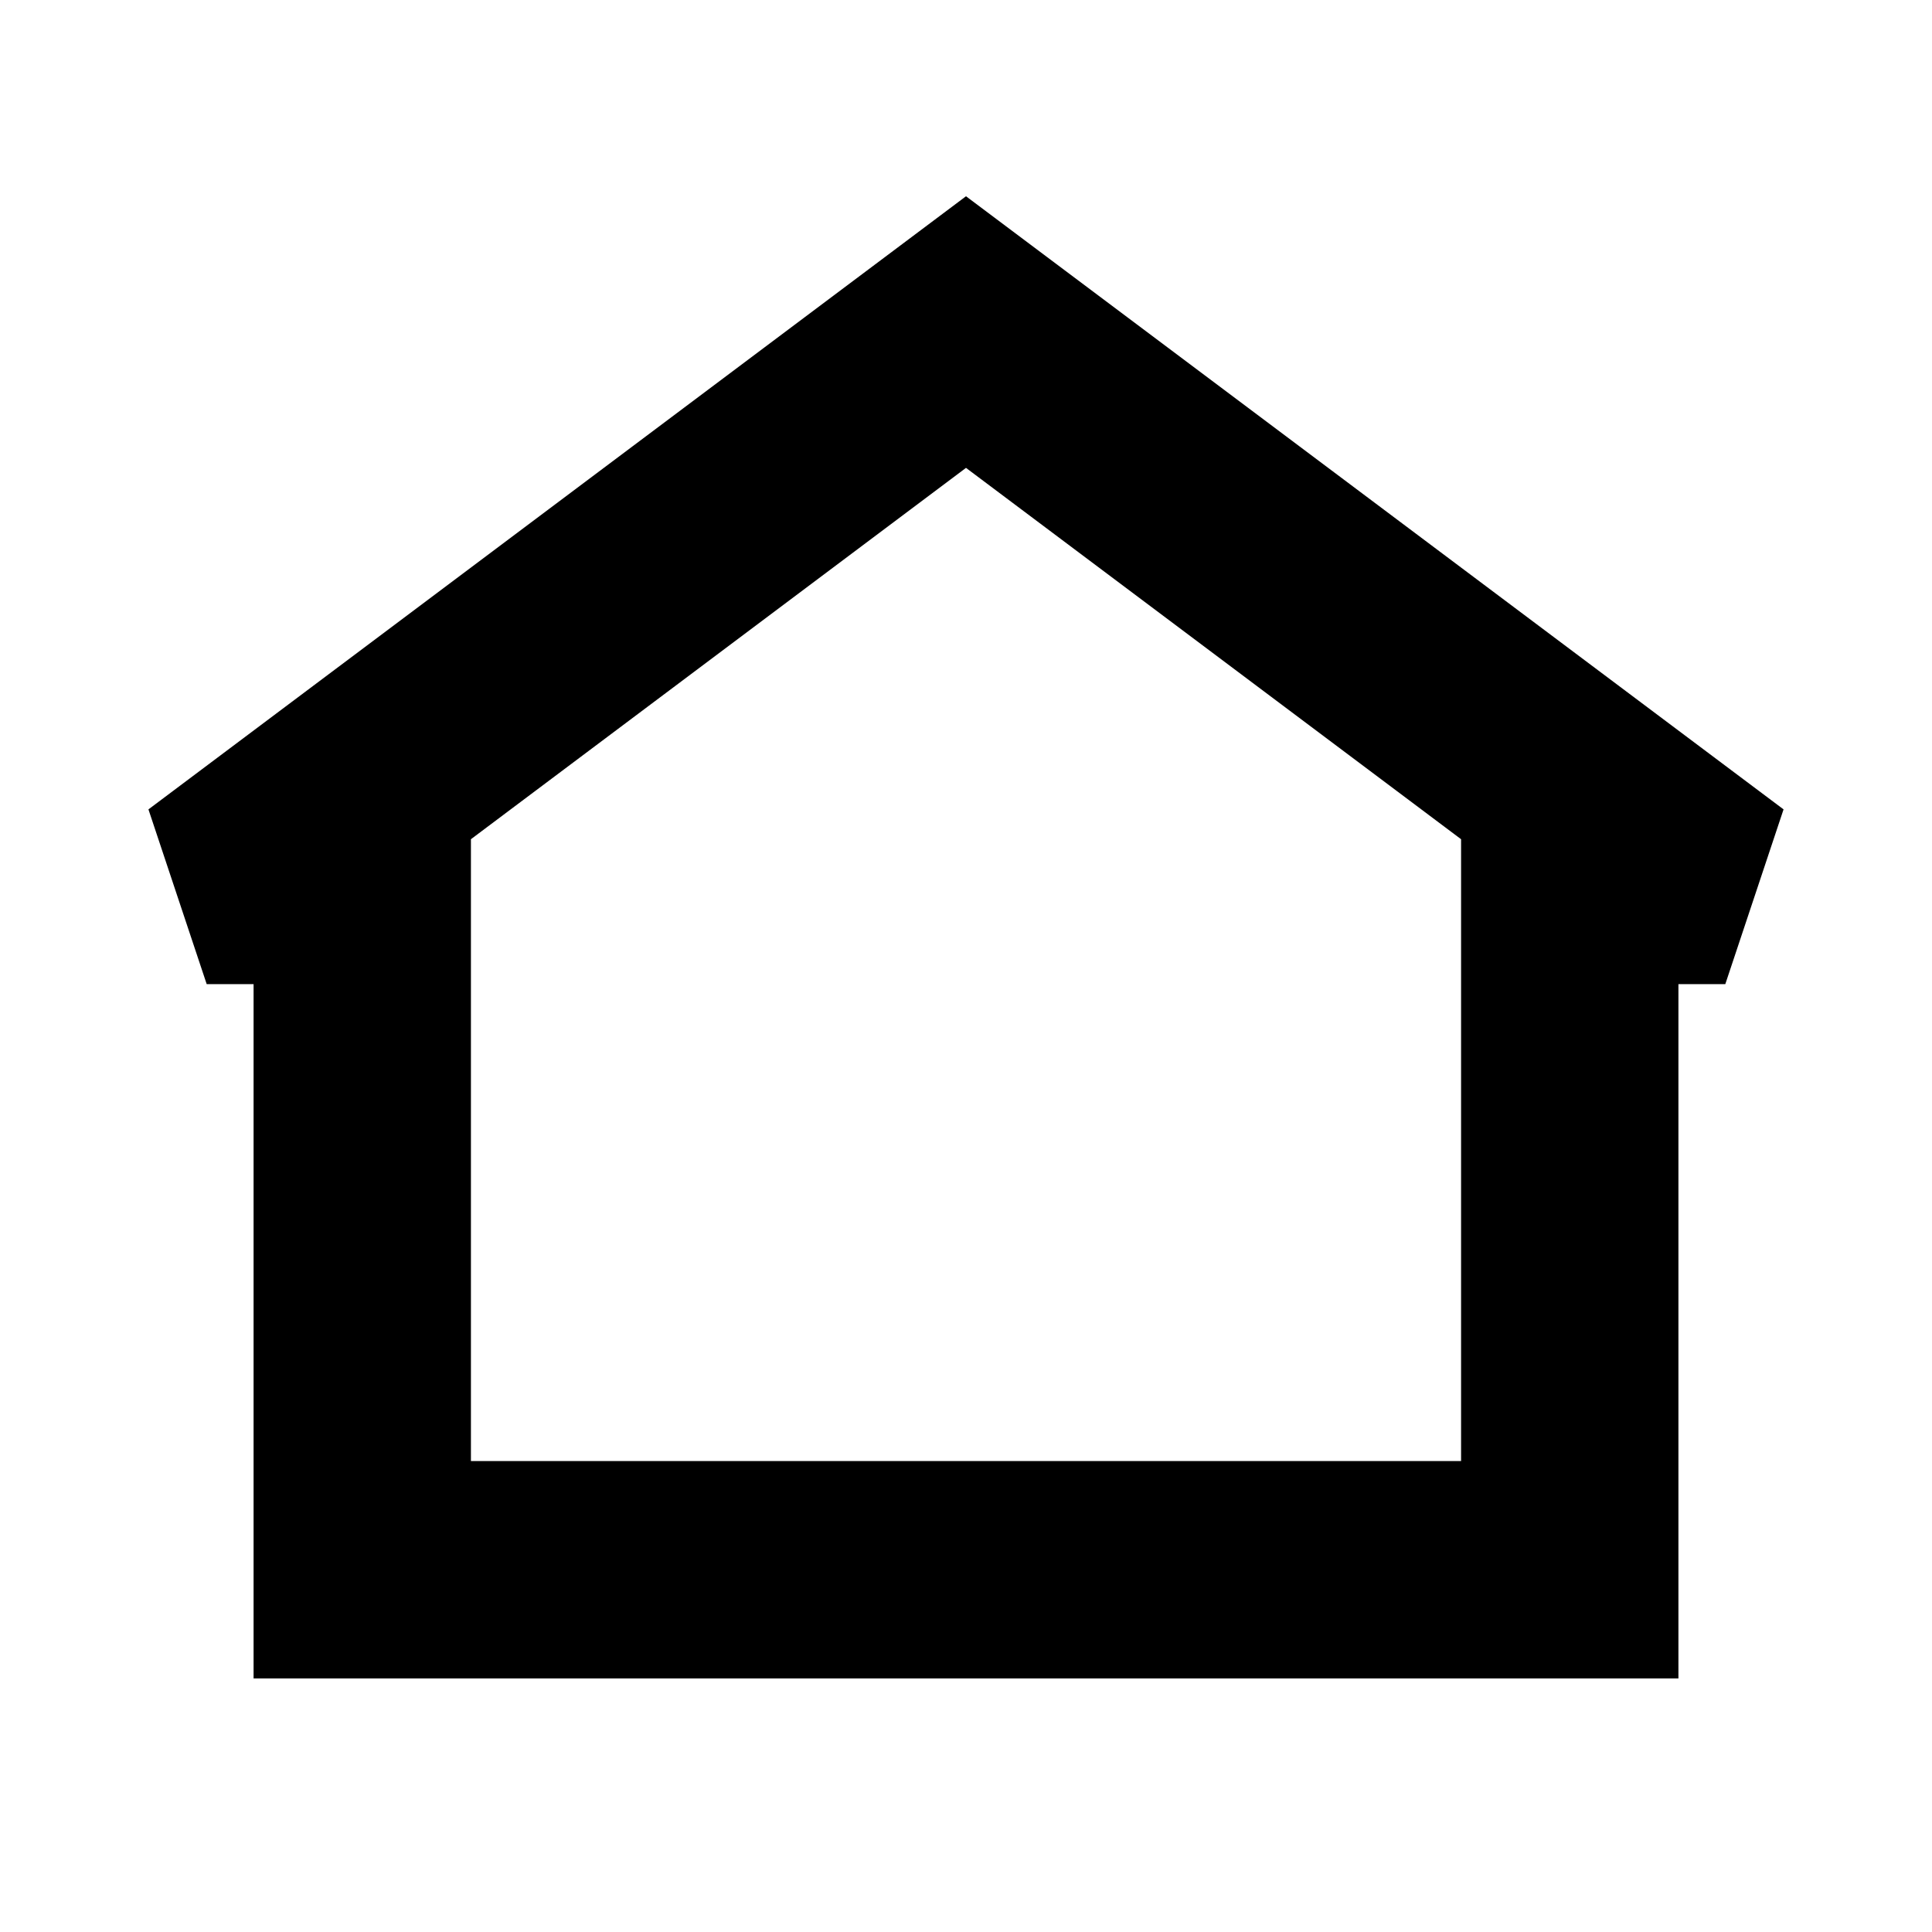
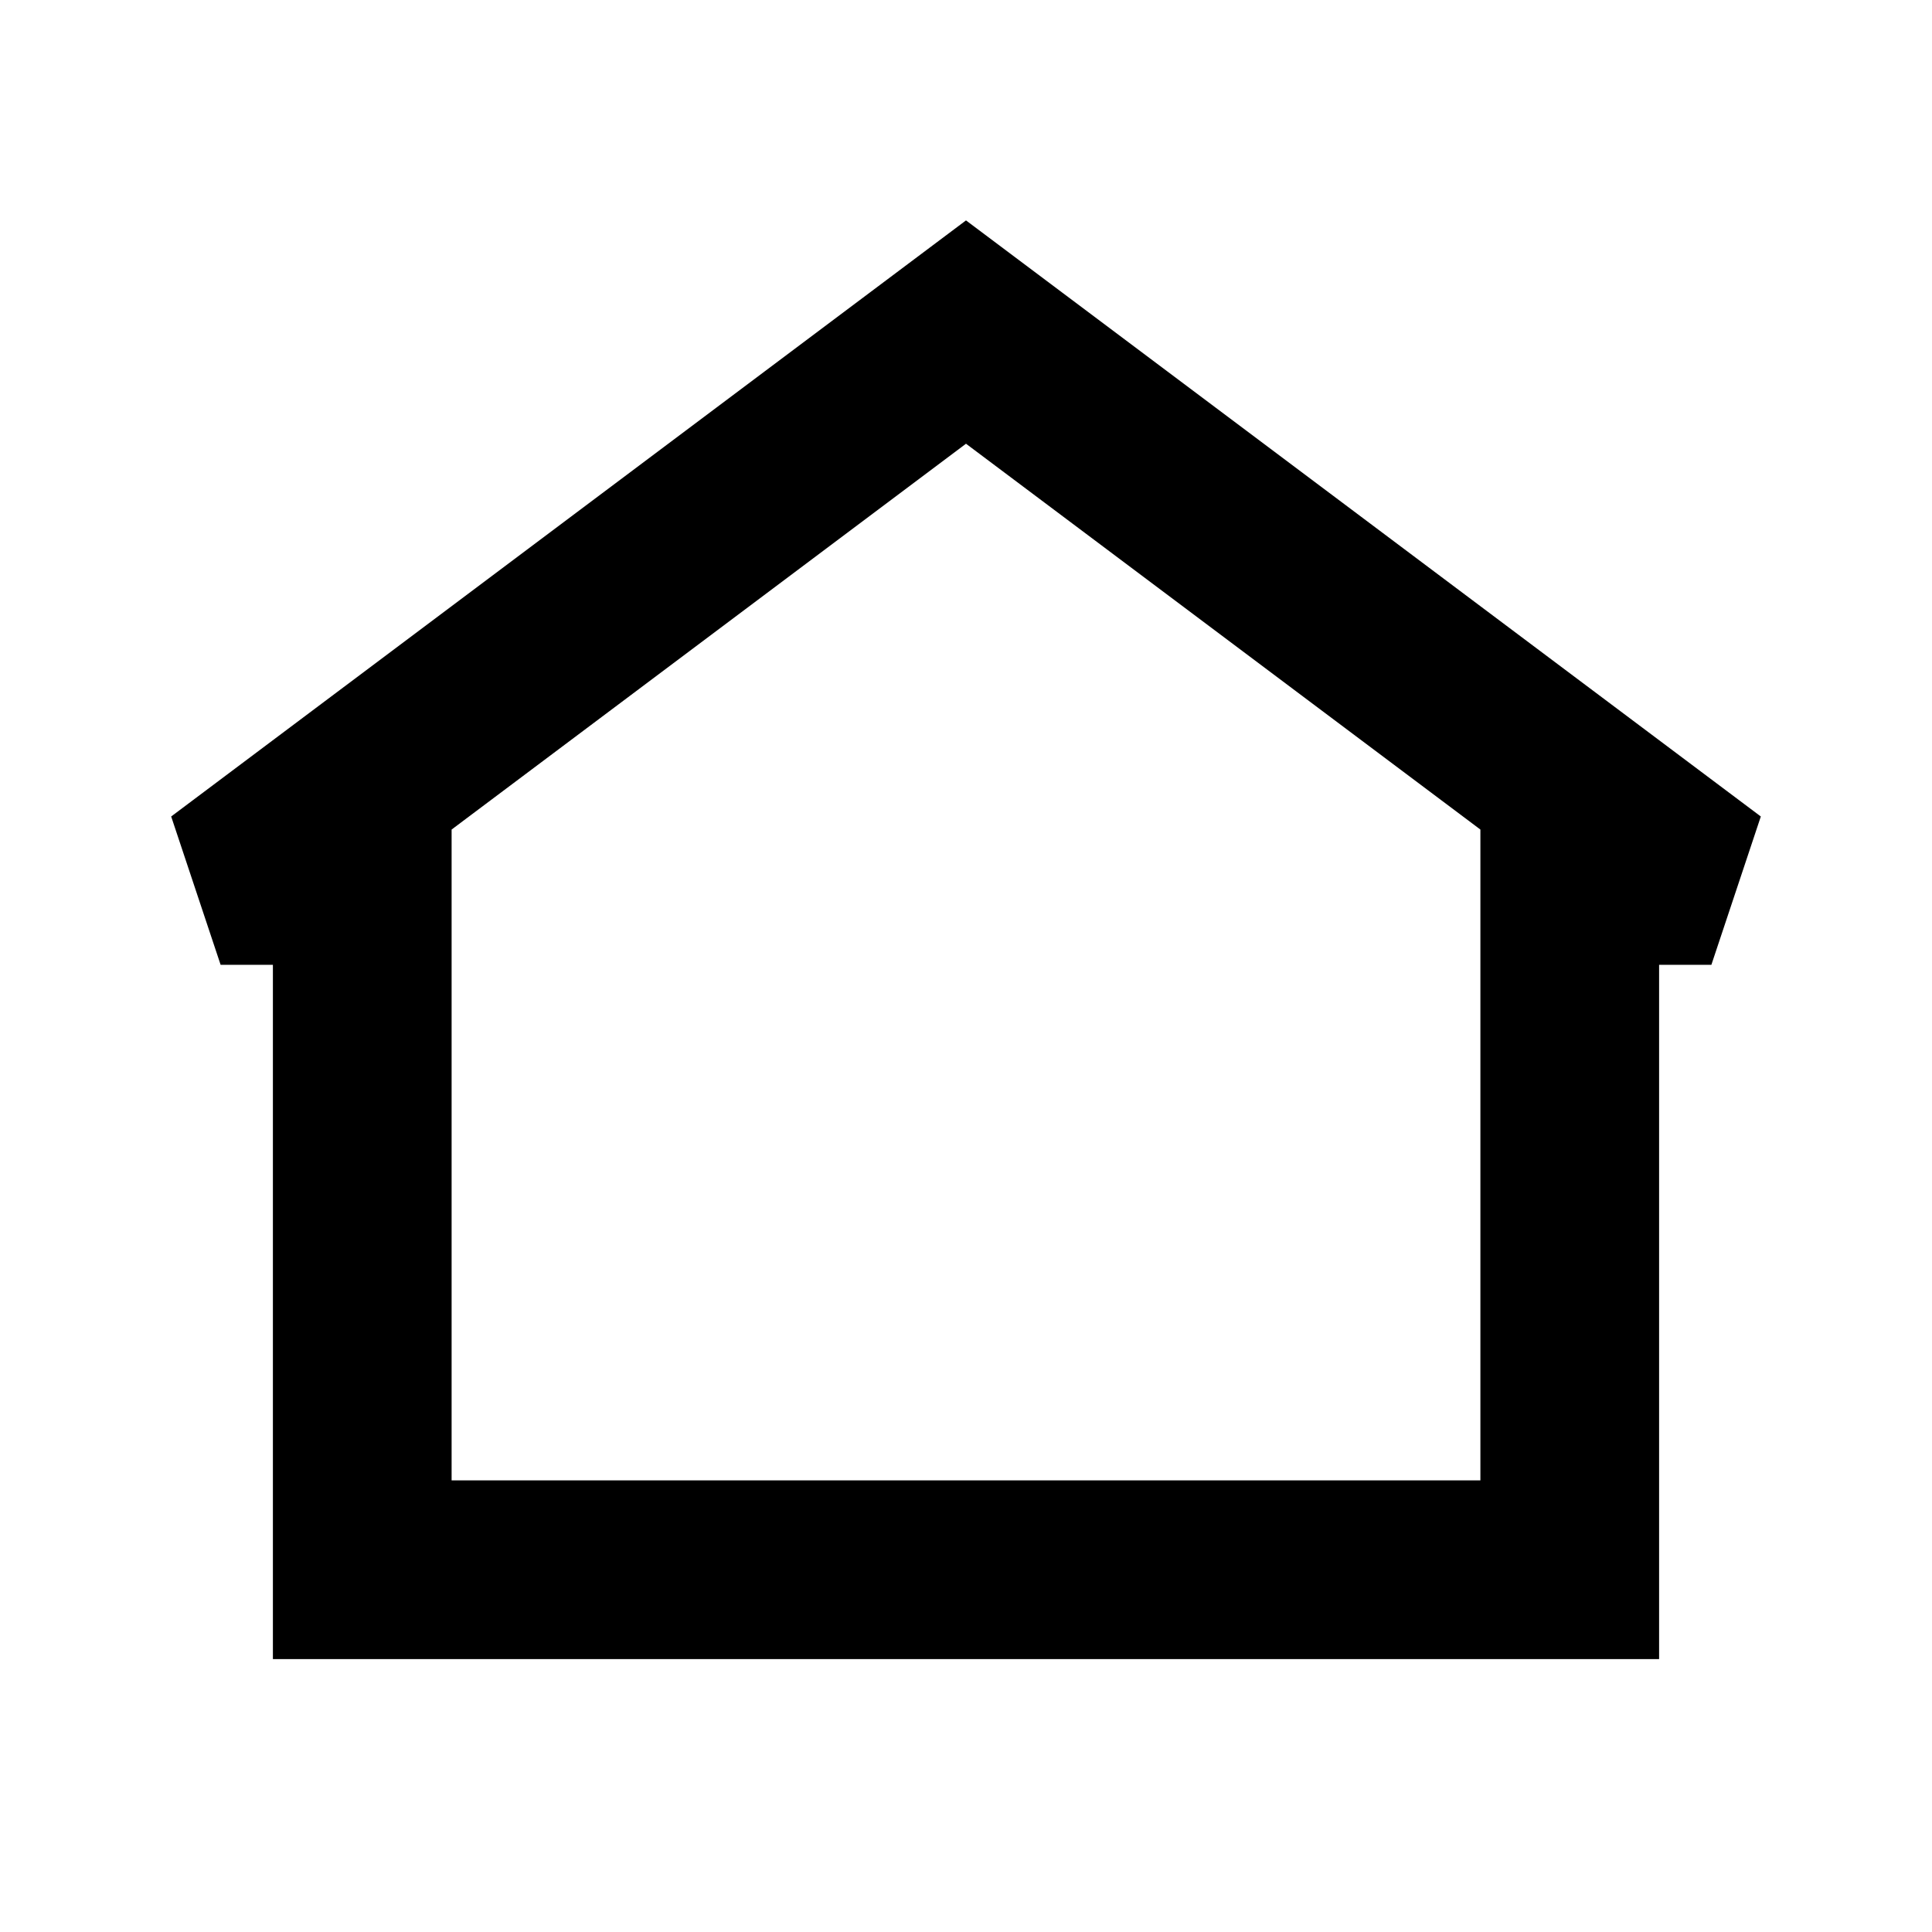
- <svg xmlns="http://www.w3.org/2000/svg" width="800px" height="800px" viewBox="0 0 24 24" fill="none" stroke="#000000" stroke-width="1.2">
+ <svg xmlns="http://www.w3.org/2000/svg" width="800px" height="800px" viewBox="0 0 24 24" fill="none" stroke="#000000" stroke-width="0.72">
  <g id="SVGRepo_bgCarrier" stroke-width="0" />
  <g id="SVGRepo_tracerCarrier" stroke-linecap="round" stroke-linejoin="round" />
  <g id="SVGRepo_iconCarrier">
    <path fill-rule="evenodd" clip-rule="evenodd" d="M12 3.188L21.45 10.275L21 11.625H20.25V20.25H3.75V11.625H3L2.55 10.275L12 3.188ZM5.25 10.125V18.75H18.75V10.125L12 5.062L5.25 10.125Z" fill="#000000" />
  </g>
</svg>
